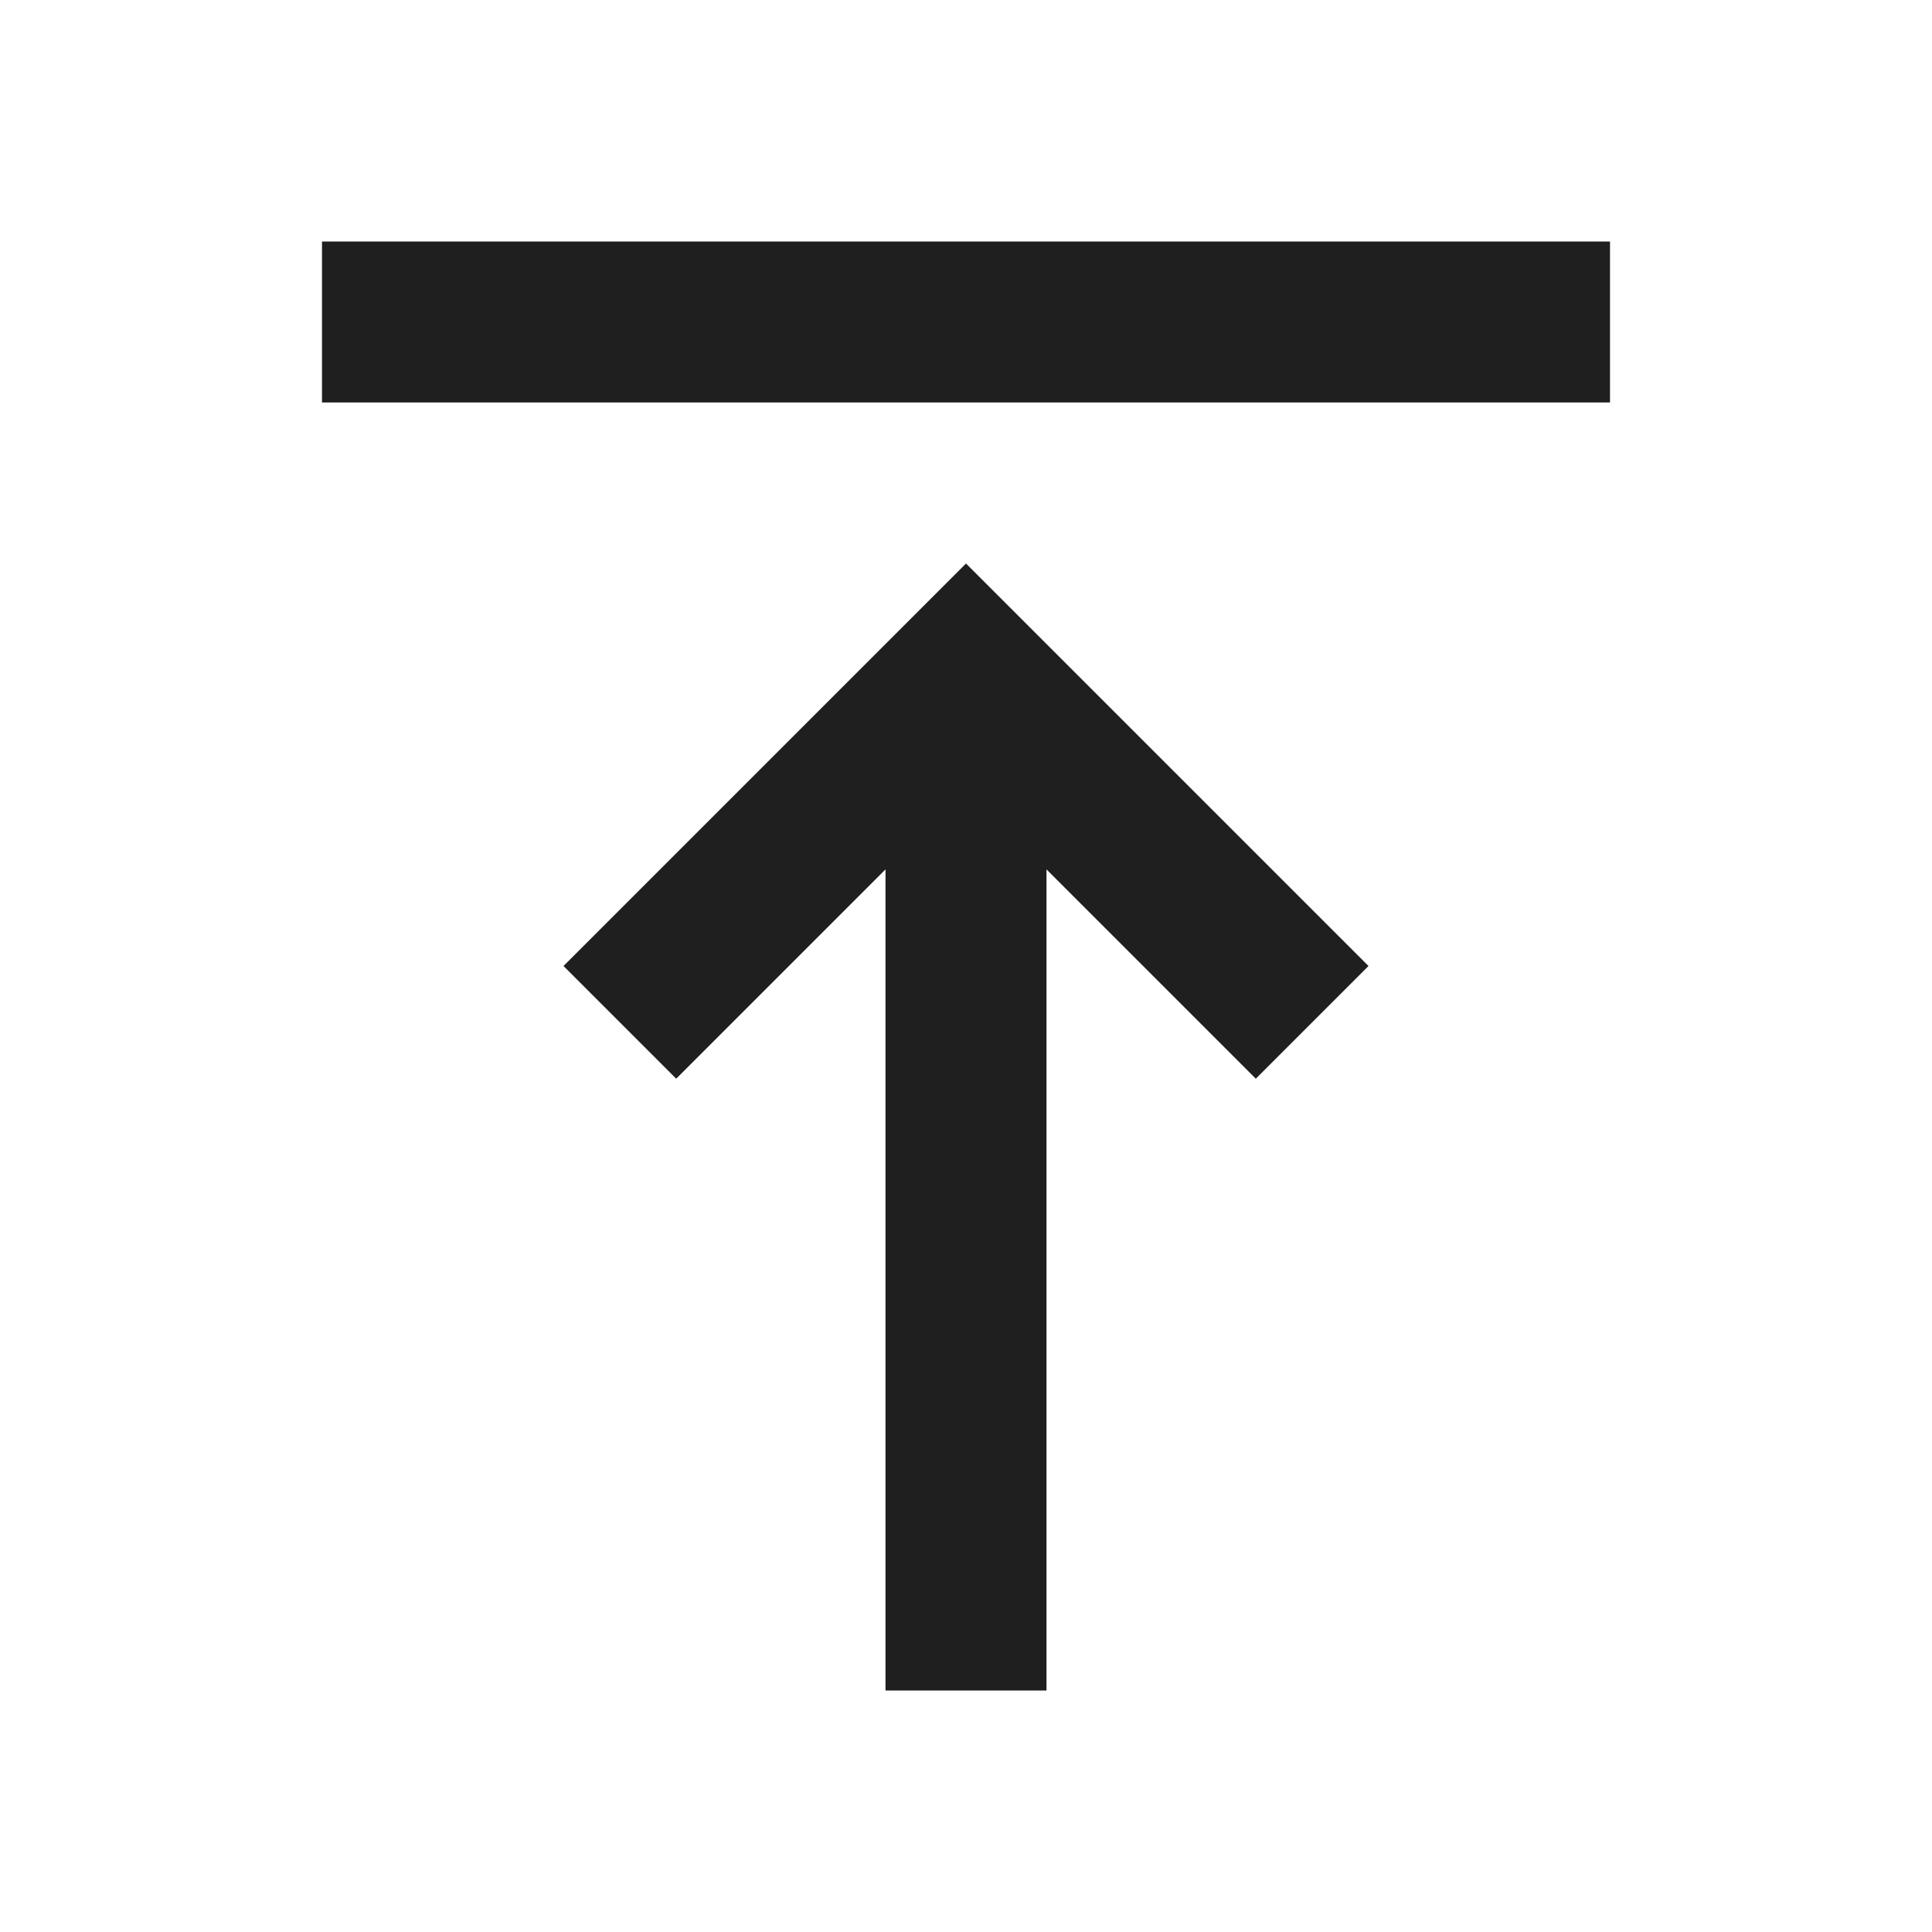
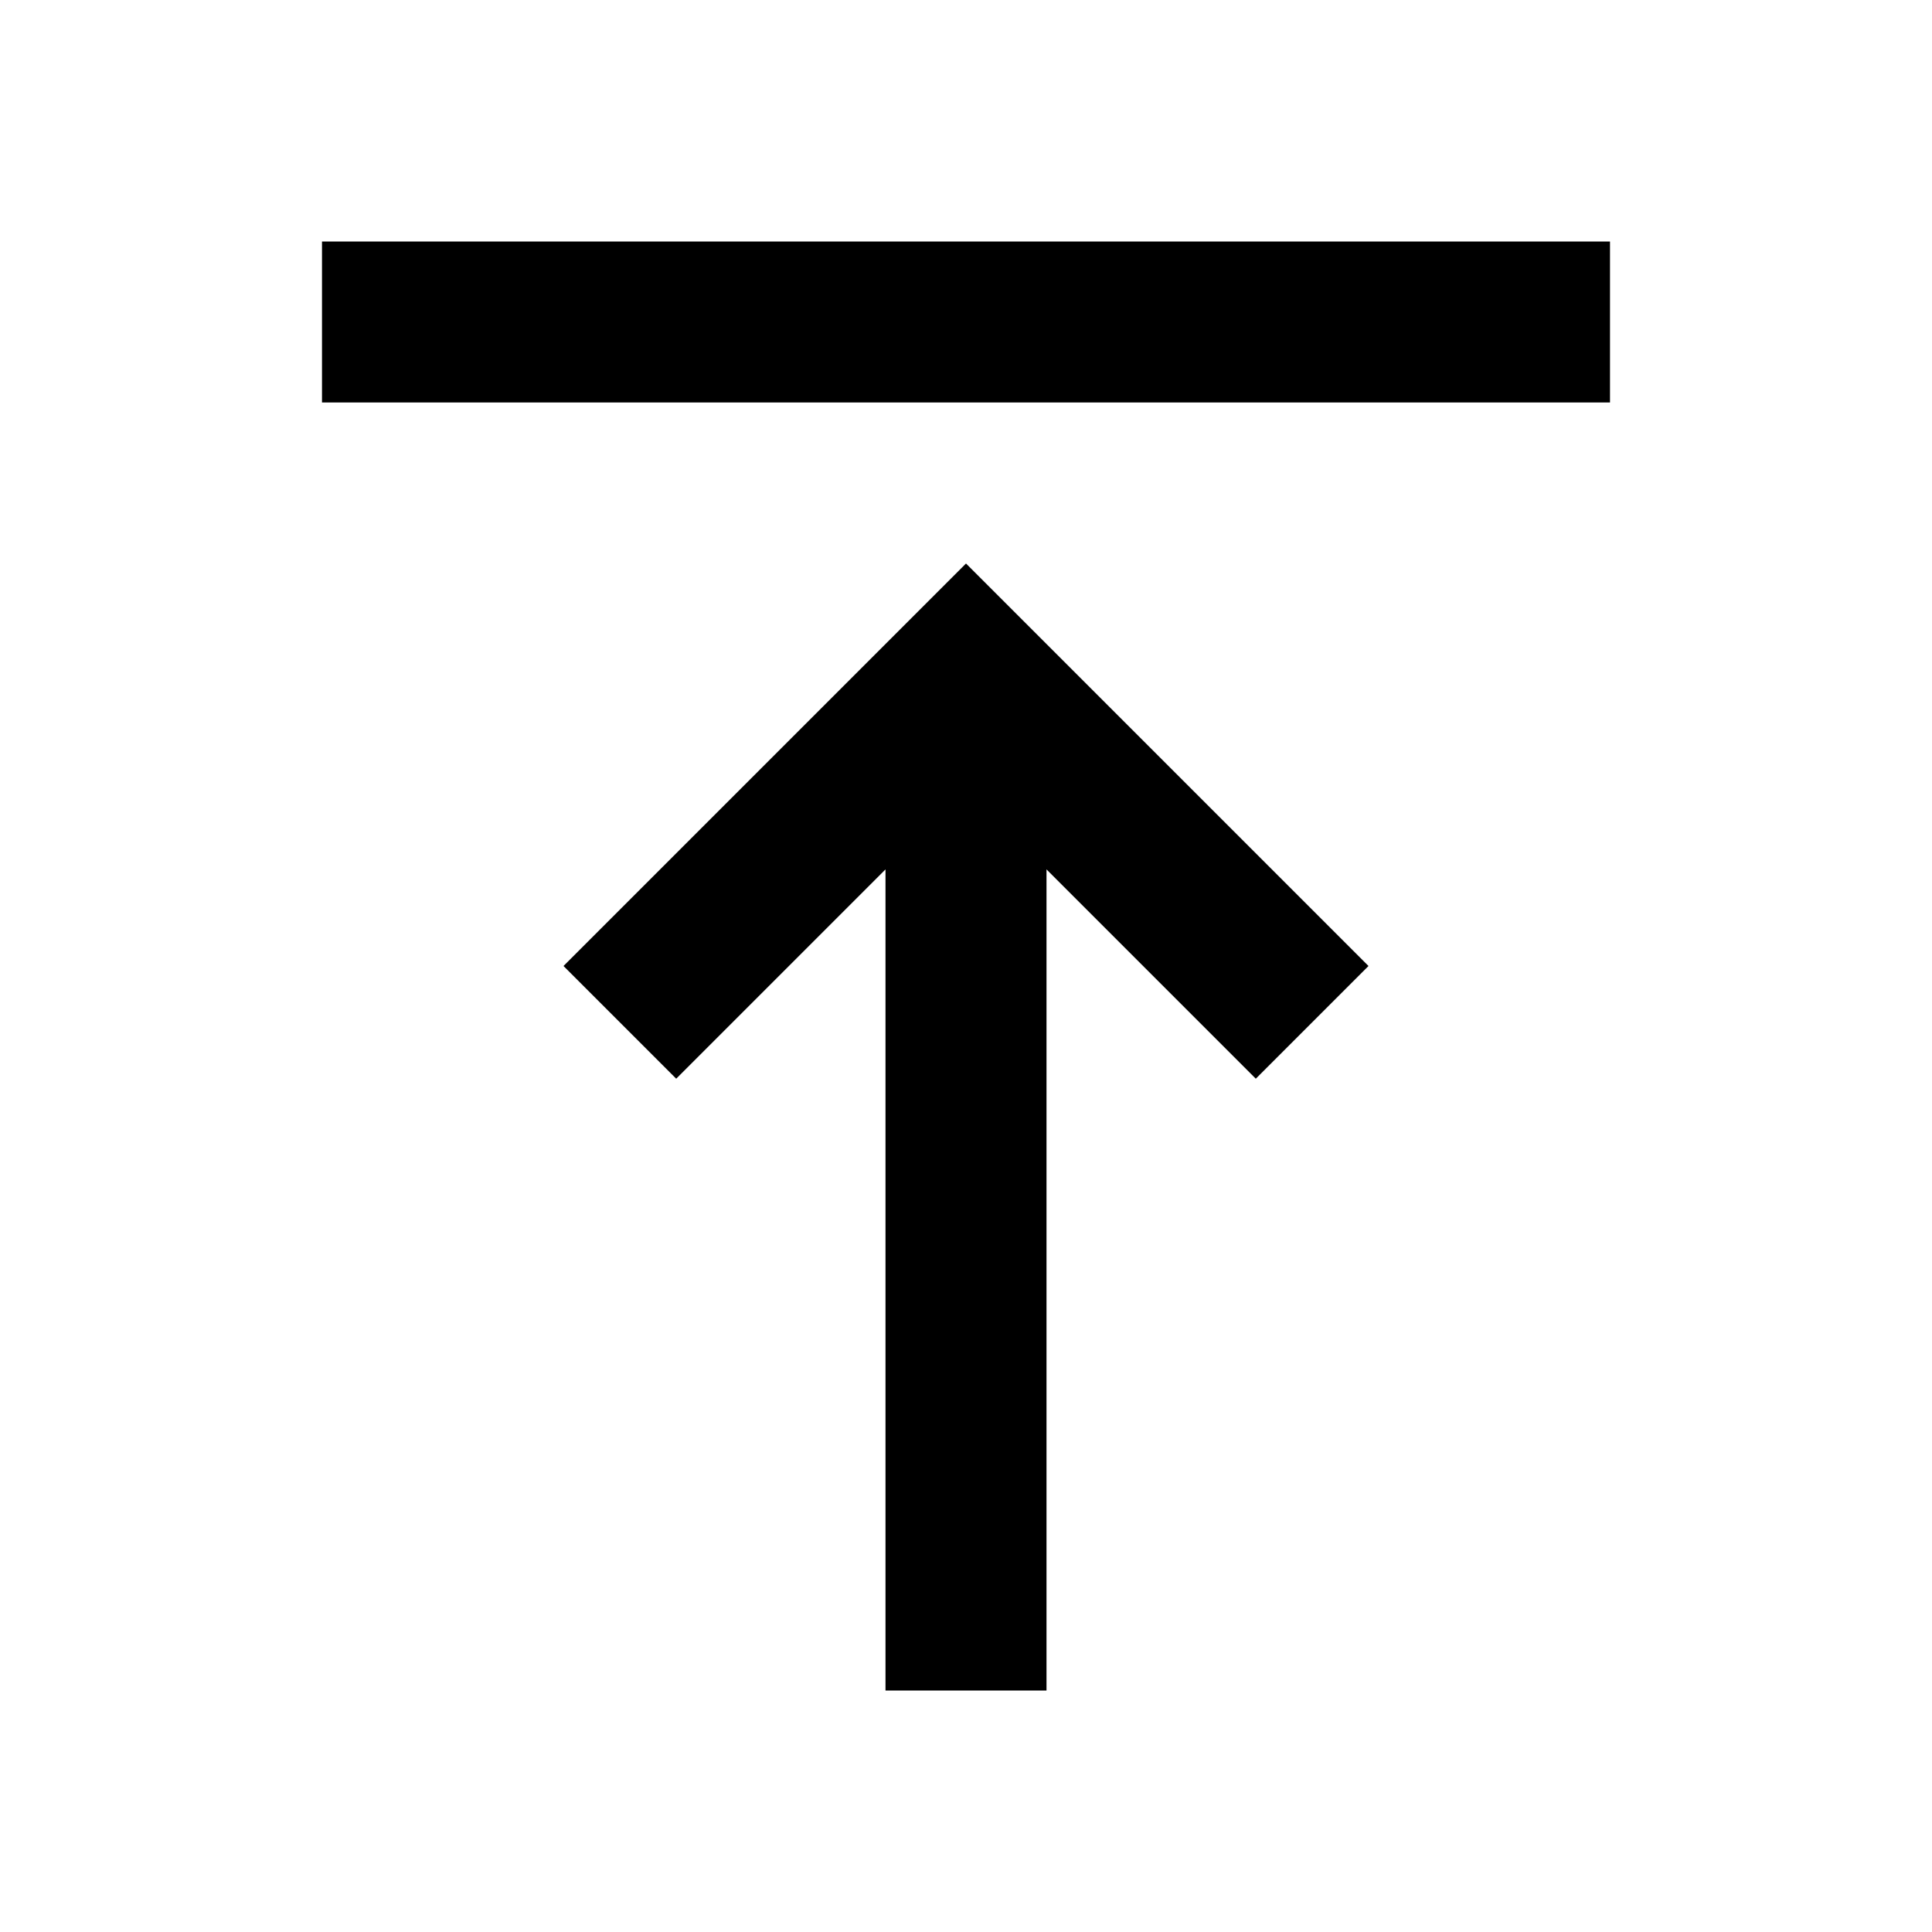
- <svg xmlns="http://www.w3.org/2000/svg" height="24px" viewBox="0 -960 960 960" width="24px" fill="#1f1f1f">
+ <svg xmlns="http://www.w3.org/2000/svg" height="24px" viewBox="0 -960 960 960" width="24px" fill="currentColor">
  <path d="M160-760v-80h640v80H160Zm280 640v-408L336-424l-56-56 200-200 200 200-56 56-104-104v408h-80Z" />
</svg>
